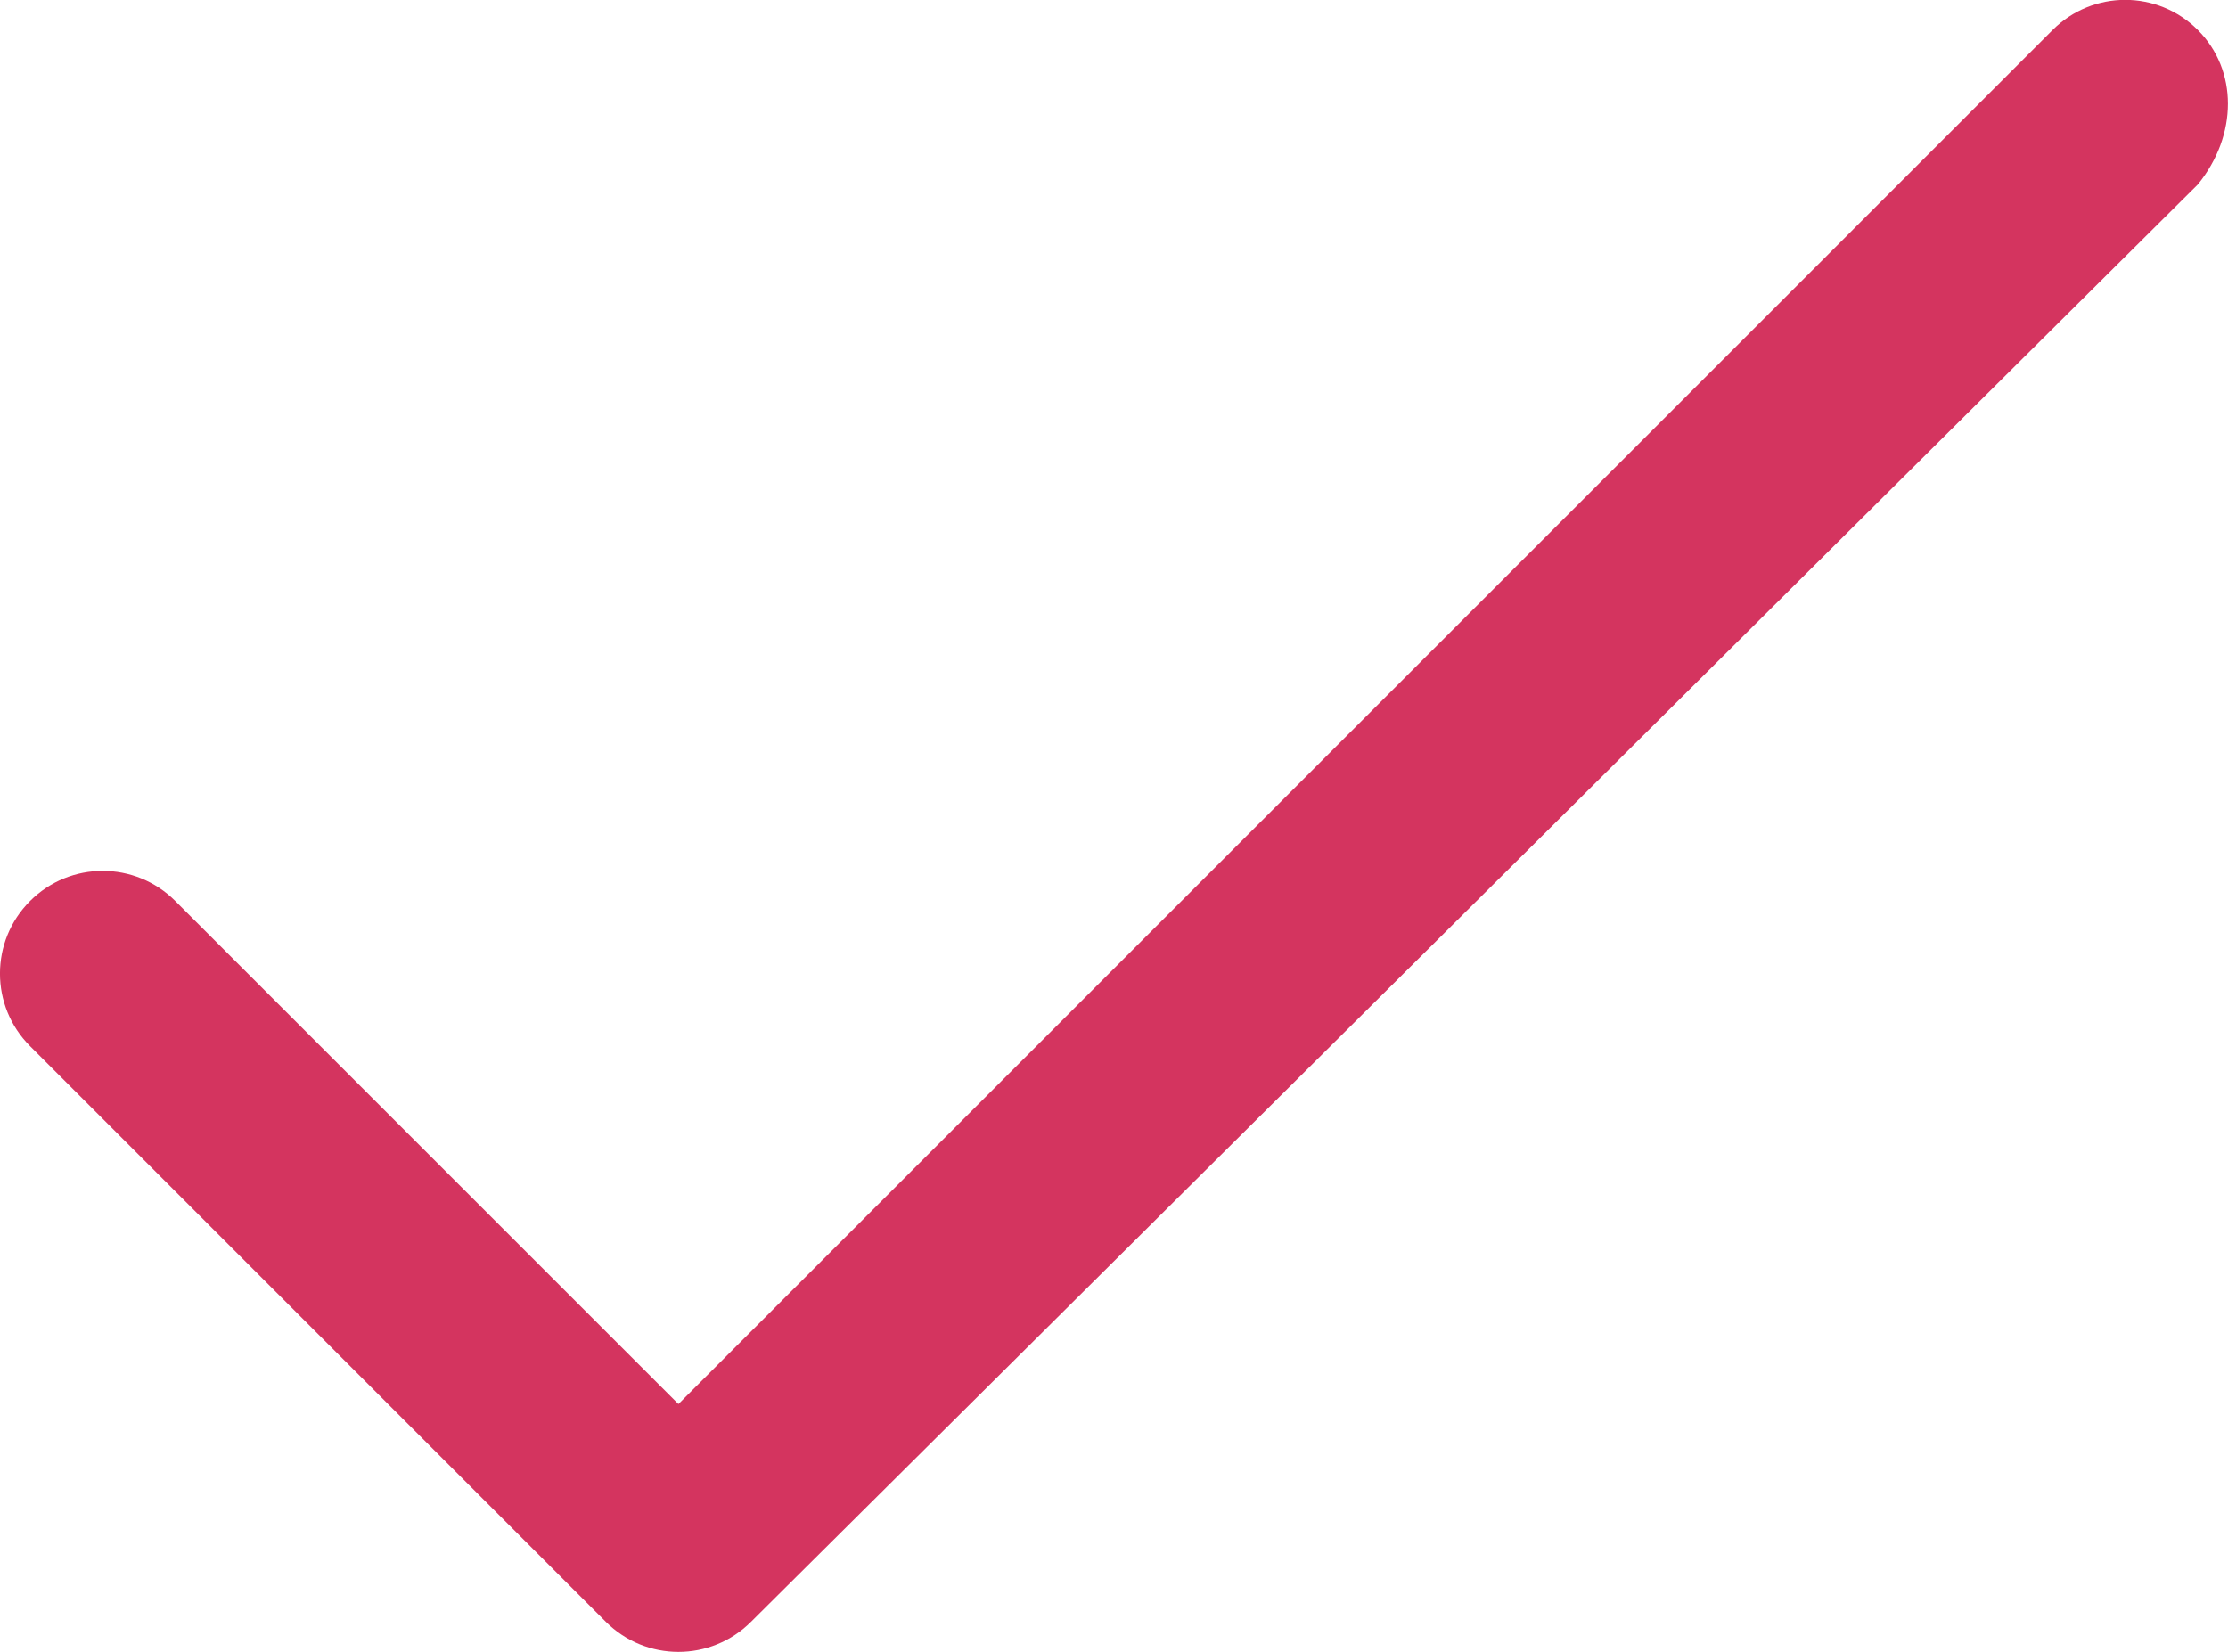
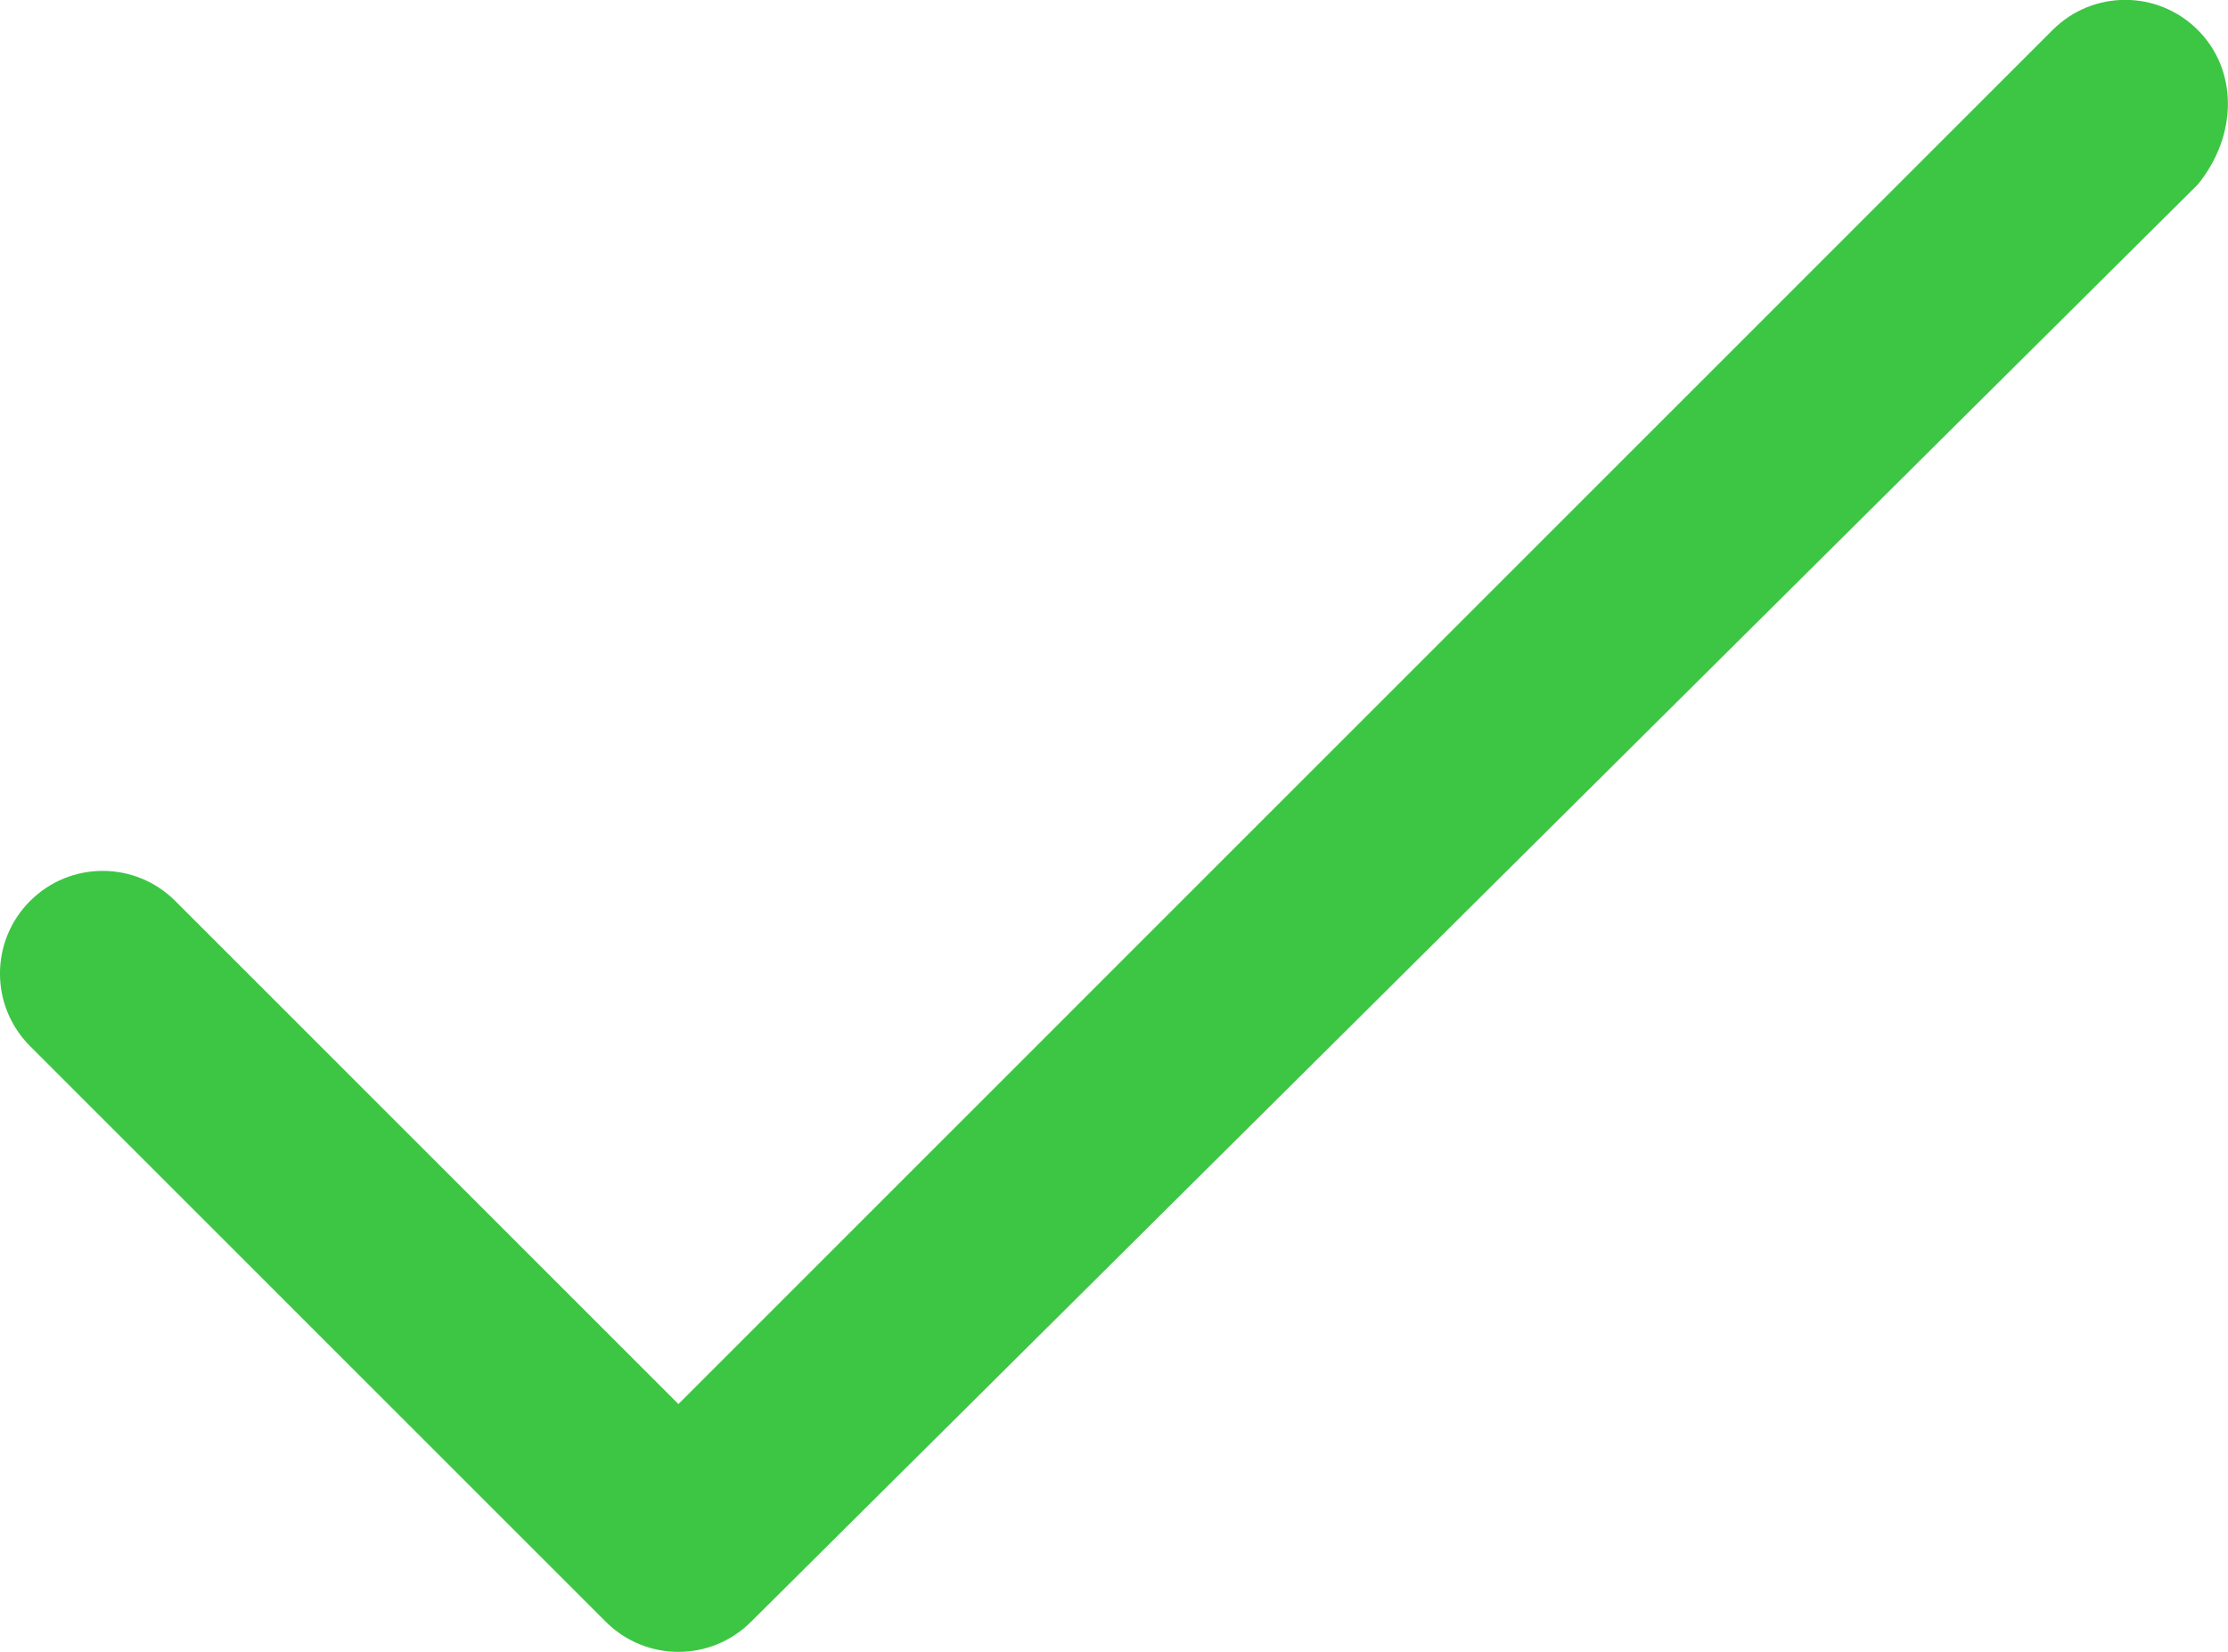
<svg xmlns="http://www.w3.org/2000/svg" version="1.0" id="Layer_1" x="0px" y="0px" width="21.698px" height="16.09px" viewBox="-82.357 4.875 21.698 16.09" enable-background="new -82.357 4.875 21.698 16.09" xml:space="preserve">
-   <path fill="#d4345f" d="M-60.953,5.167c-0.391-0.391-1.023-0.391-1.414,0L-75.75,18.551l-4.9-4.9c-0.391-0.391-1.023-0.391-1.414,0 s-0.391,1.023,0,1.414l5.607,5.607c0.195,0.195,0.451,0.293,0.707,0.293s0.512-0.098,0.707-0.293l14.09-14.0 C-60.562,6.191-60.562,5.558-60.953,5.167z" />
+   <path fill="#3dc644" d="M-60.953,5.167c-0.391-0.391-1.023-0.391-1.414,0L-75.75,18.551l-4.9-4.9c-0.391-0.391-1.023-0.391-1.414,0 s-0.391,1.023,0,1.414l5.607,5.607c0.195,0.195,0.451,0.293,0.707,0.293s0.512-0.098,0.707-0.293l14.09-14.0 C-60.562,6.191-60.562,5.558-60.953,5.167z" />
</svg>
